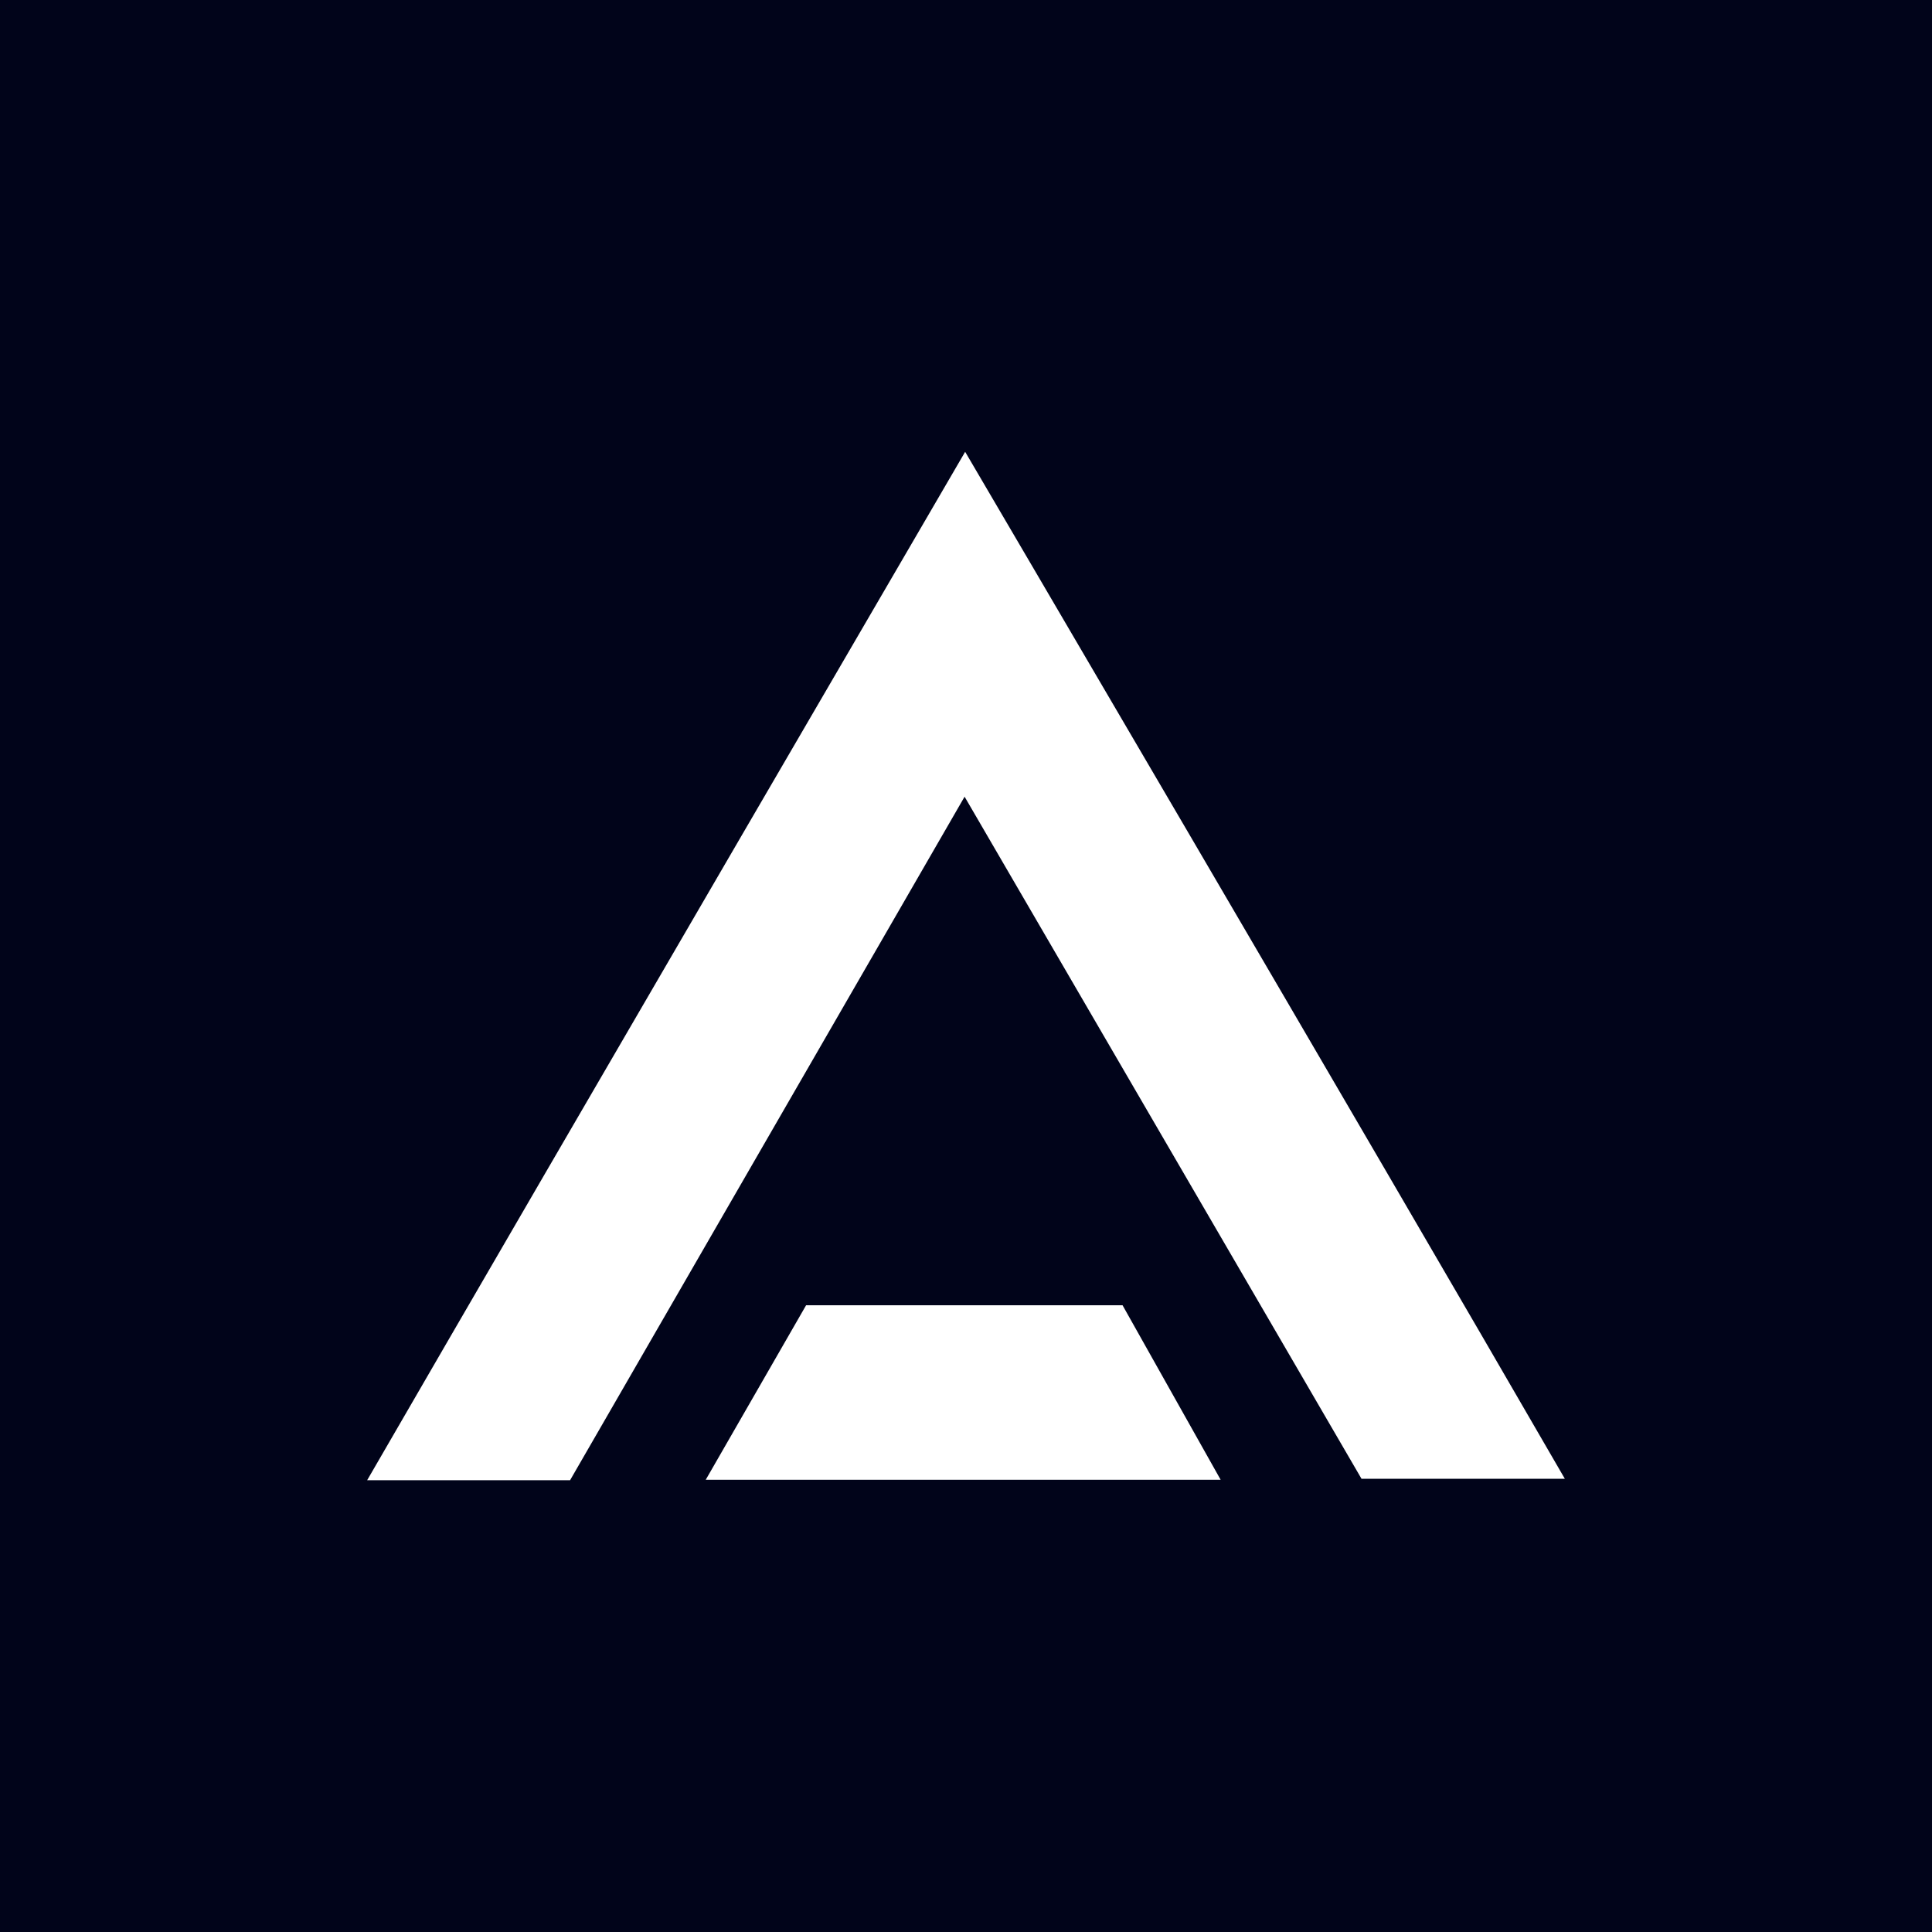
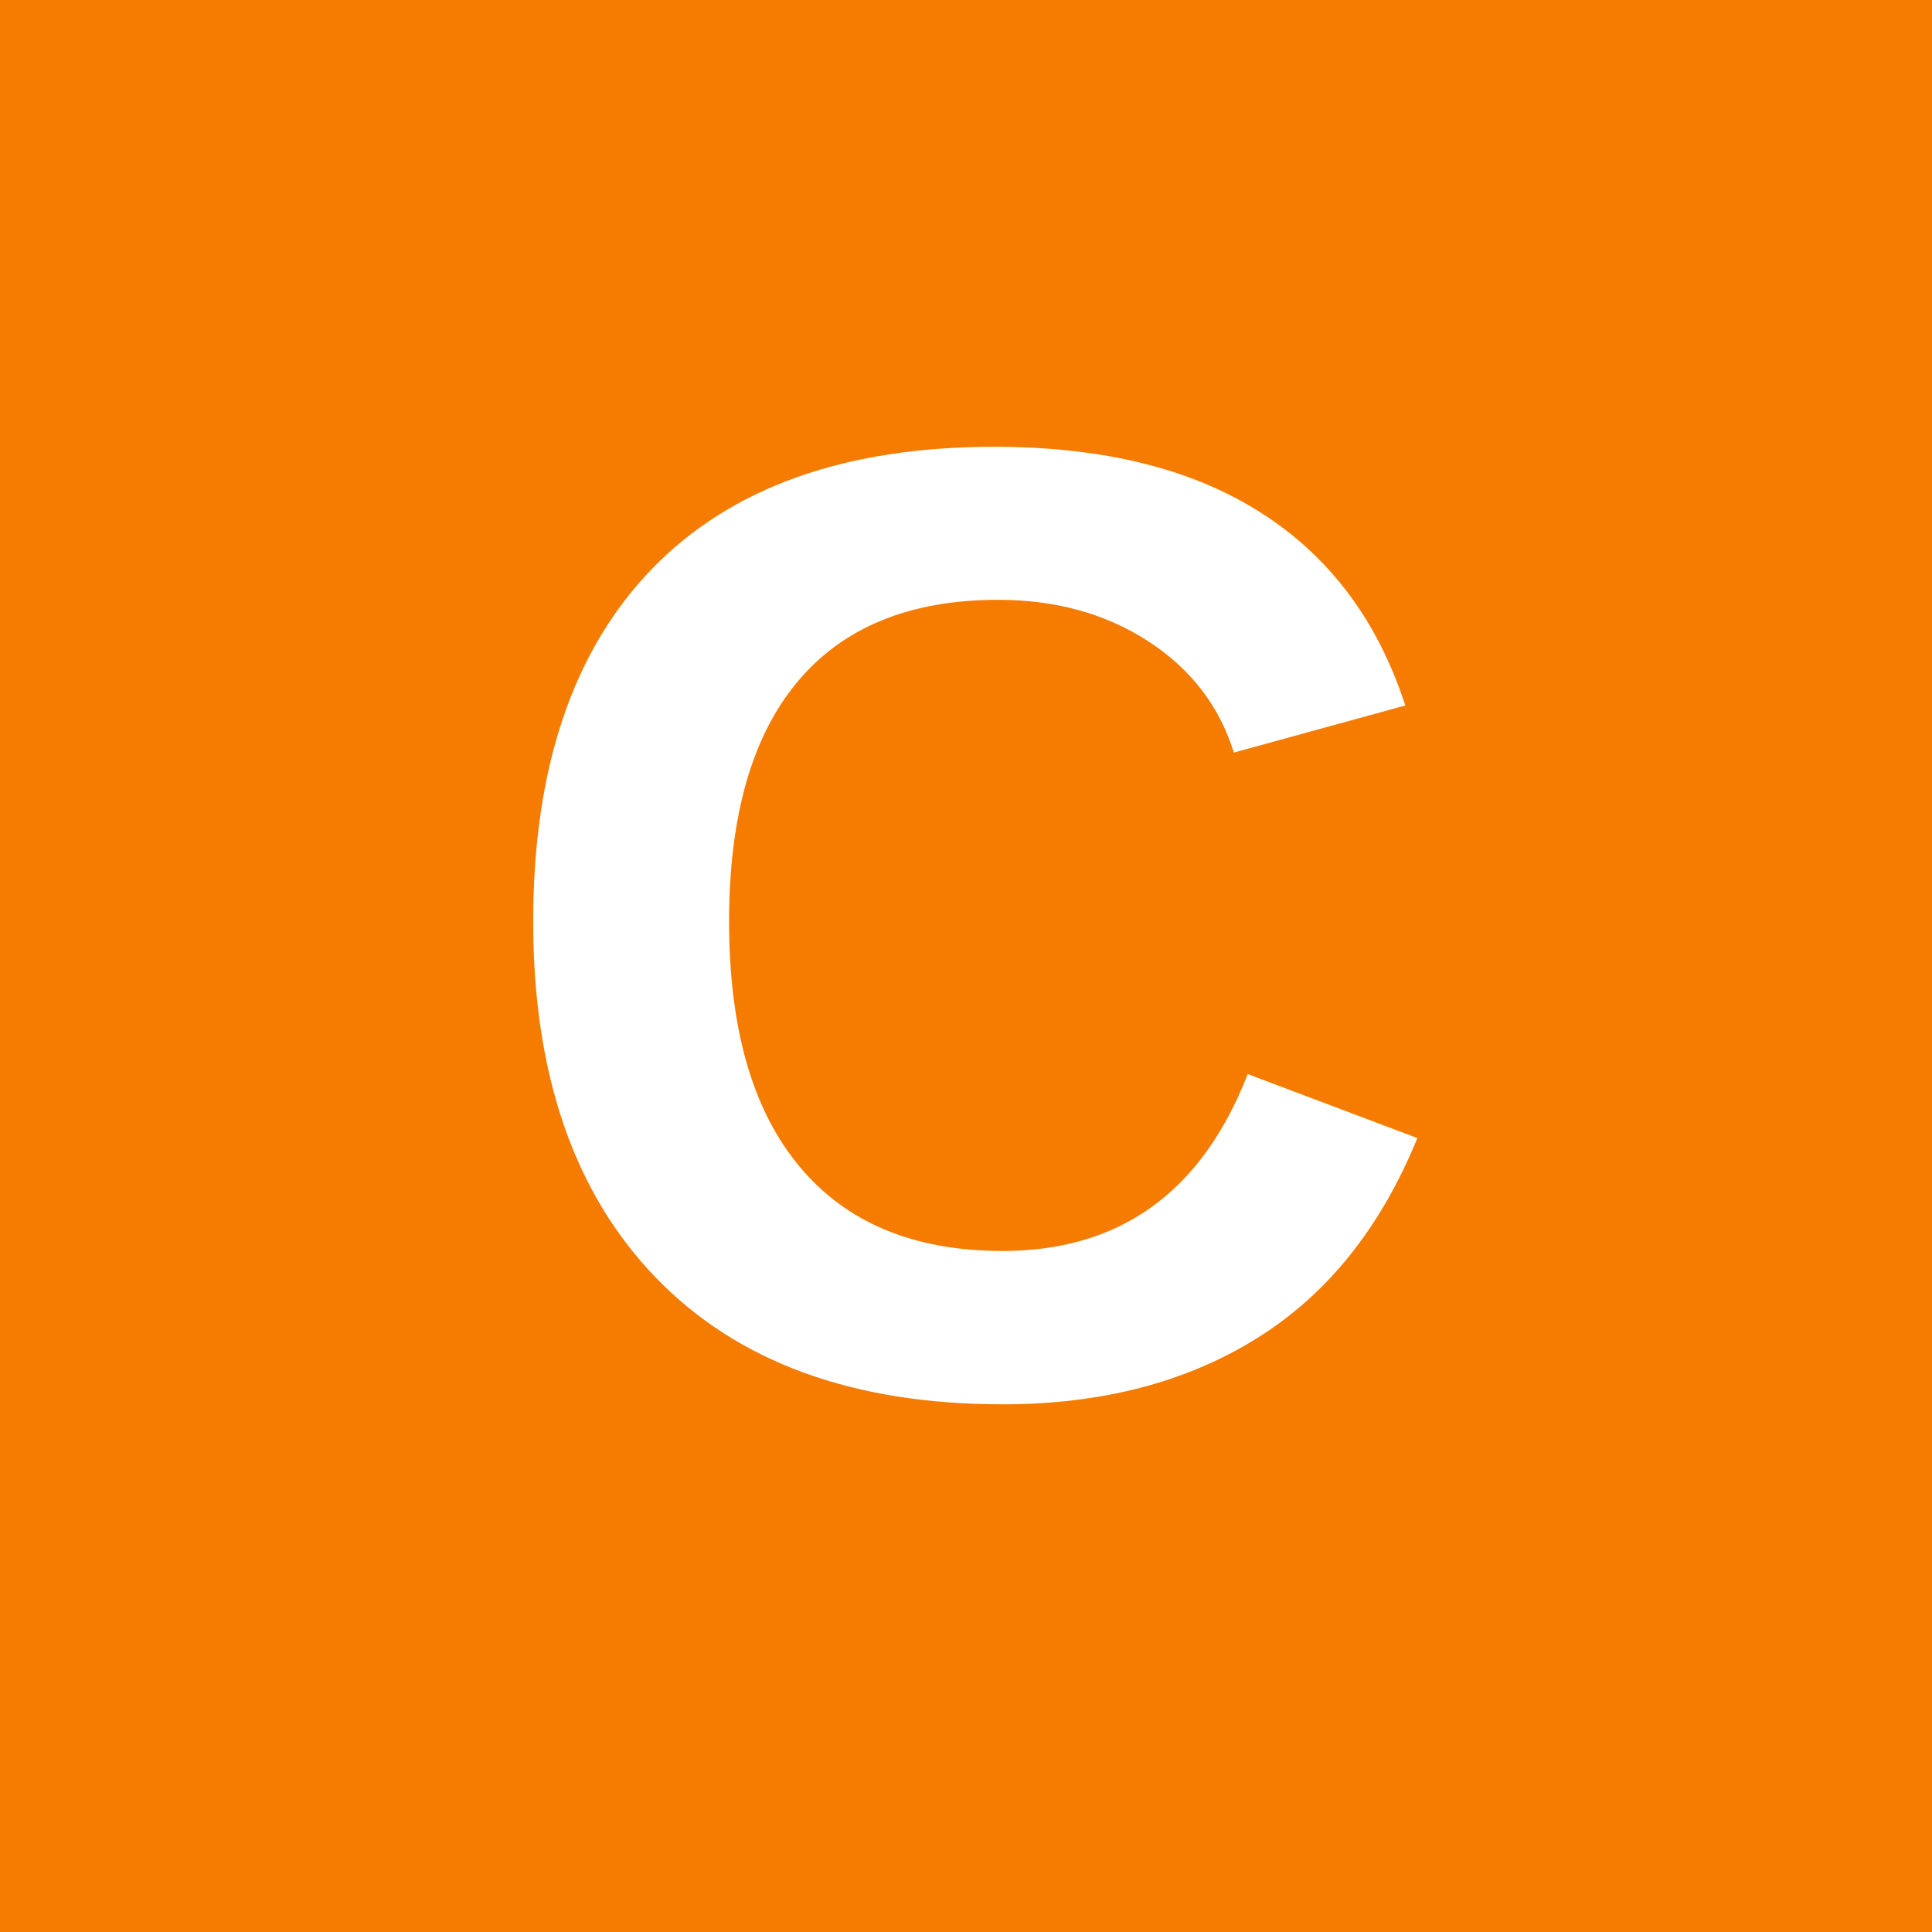
- <svg xmlns="http://www.w3.org/2000/svg" width="100%" height="100%" viewBox="0 0 960 960" version="1.1" xml:space="preserve" style="fill-rule:evenodd;clip-rule:evenodd;stroke-linejoin:round;stroke-miterlimit:2;">
-   <rect width="960" height="960" style="fill:rgb(1,4,26);" />
-   <g transform="translate(96, 96) scale(0.8)">
-     <g transform="matrix(1.13341,0,0,1.13341,-36.9503,-43.0342)">
-       <path d="M878.621,178.762C878.621,101.597 815.973,38.95 738.808,38.95L173.394,38.95C96.23,38.95 33.582,101.597 33.582,178.762L33.582,744.176C33.582,821.34 96.23,883.988 173.394,883.988L738.808,883.988C815.973,883.988 878.621,821.34 878.621,744.176L878.621,178.762Z" style="fill:rgb(1,4,26);" />
-     </g>
-     <g transform="matrix(1.03321,0,0,1.03321,-15.9385,-15.938)">
-       <path d="M717.77,788.27C638.99,652.89 559.87,516.92 479.15,378.22C399.29,516.59 320.58,652.95 241.99,789.12L120,789.12C239.91,581.87 479.49,170.89 479.49,170.89C479.49,170.89 720.12,580.92 840,788.27L717.77,788.27Z" style="fill:white;fill-rule:nonzero;" />
-     </g>
-     <g transform="matrix(1.03321,0,0,1.03321,-15.9385,-15.938)">
-       <path d="M633.08,788.85L323.54,788.85C344.15,753.01 364.09,718.33 383.88,683.93L574.1,683.93C593.38,718.23 612.57,752.36 633.08,788.85Z" style="fill:white;fill-rule:nonzero;" />
-     </g>
-   </g>
+ <svg xmlns="http://www.w3.org/2000/svg" viewBox="0 0 100 100">
+   <rect width="100" height="100" fill="#f57c00" />
+   <text x="50" y="72" font-family="Arial, Helvetica, sans-serif" font-size="70" font-weight="bold" fill="white" text-anchor="middle">C</text>
</svg>
